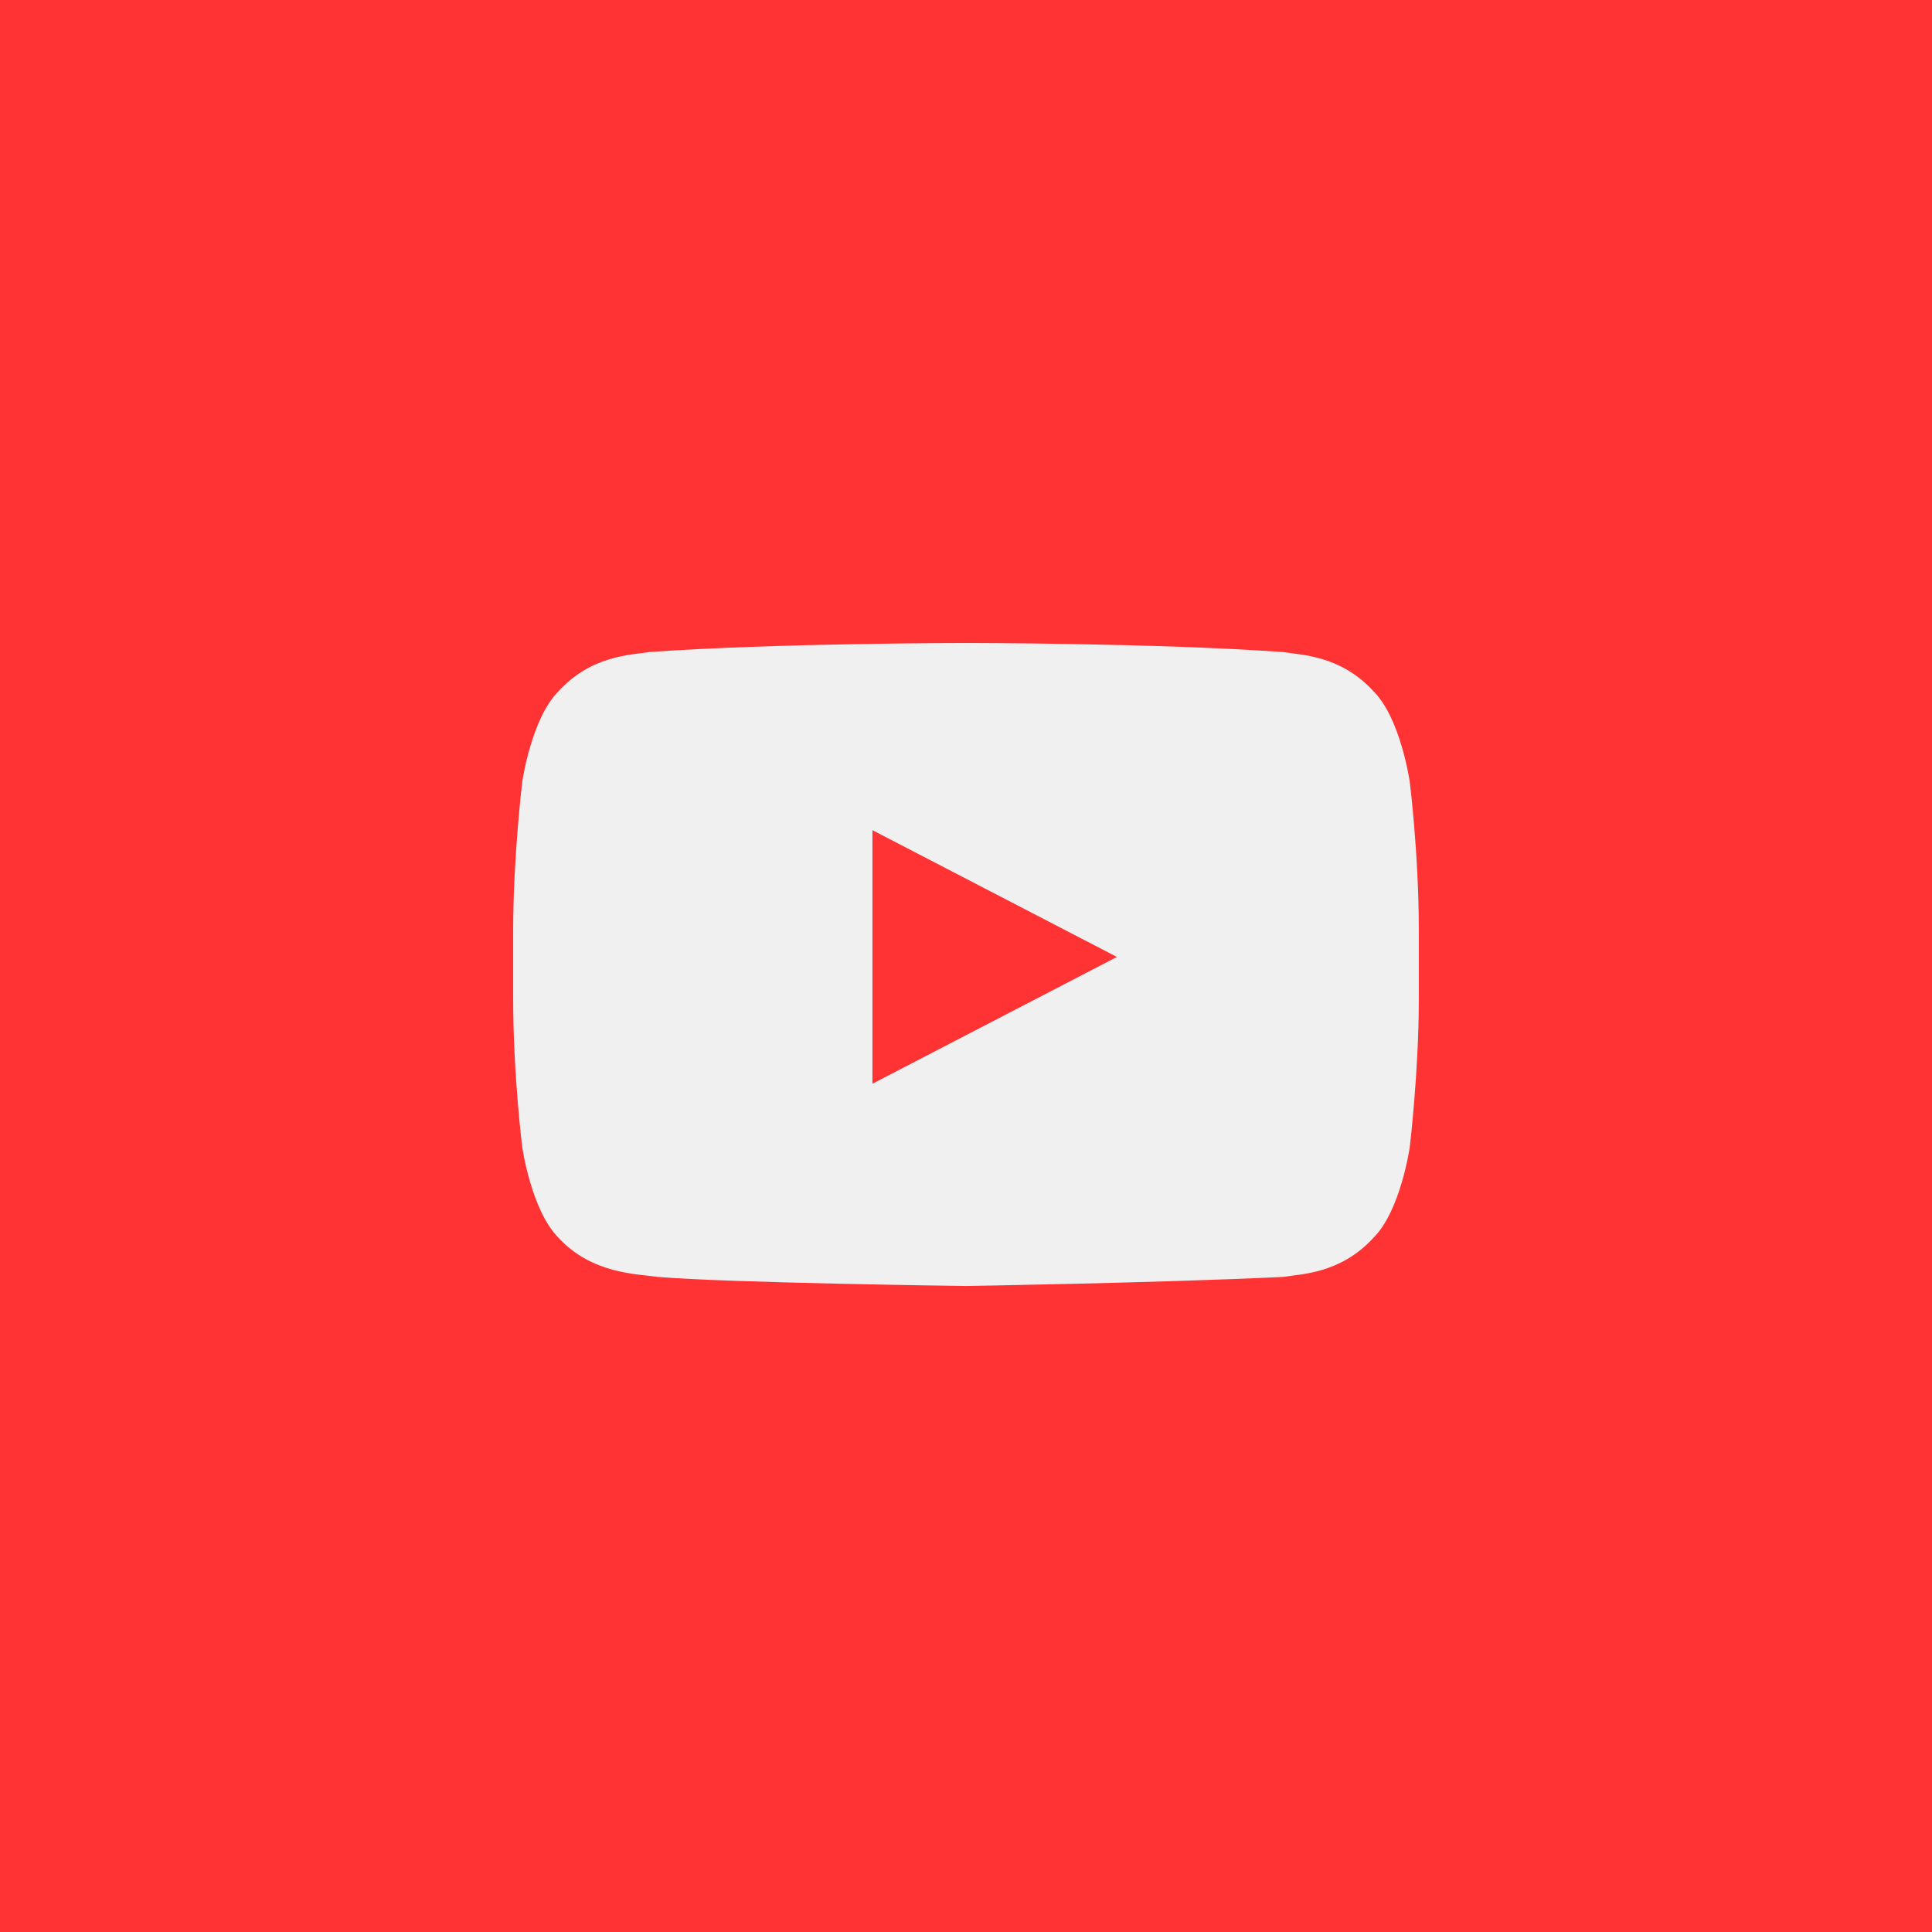
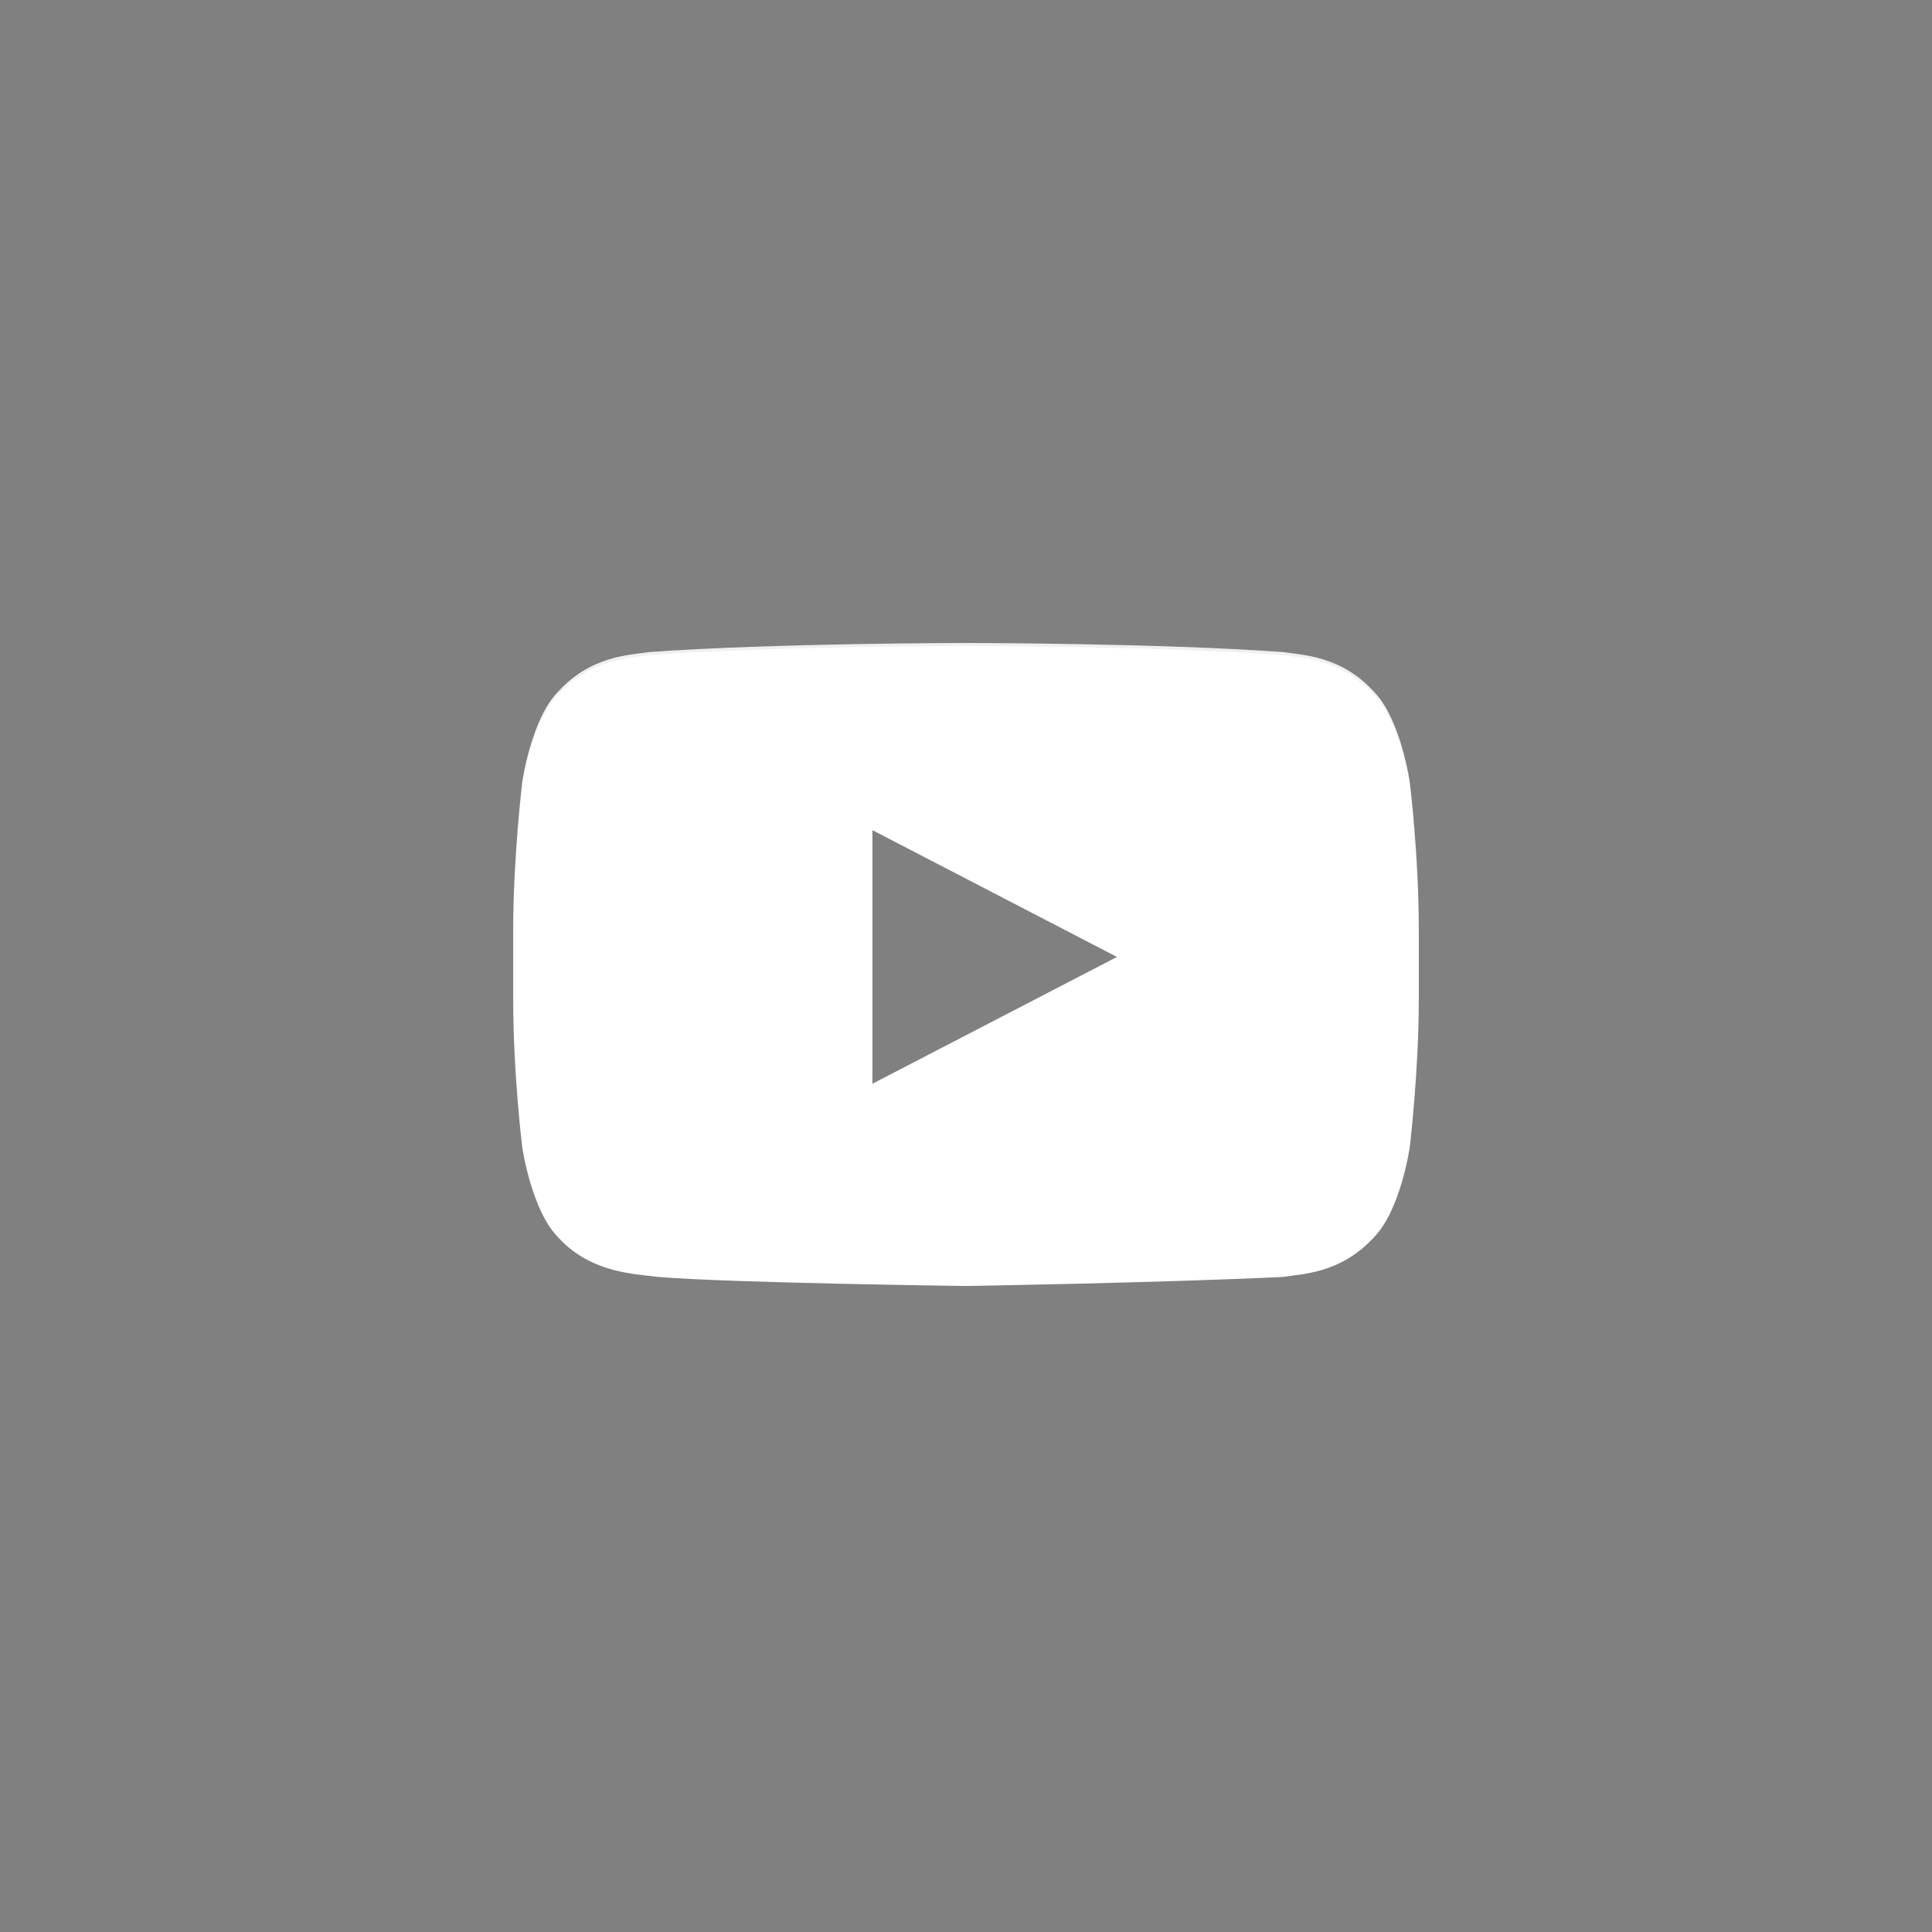
- <svg class="social-svg" style="border-radius: 50%; position: absolute; top: 0px; left: 0px; width: 100%; height: 100%; fill-rule: evenodd;" viewBox="0 0 64 64">
+ <svg class="social-svg" viewBox="0 0 64 64">
  <g class="social-svg-background" style="transition: fill 170ms ease-in-out 0s; fill: transparent;">
    <circle cx="32" cy="32" r="31" />
  </g>
-   <g class="social-svg-icon" style="transition: fill 170ms ease-in-out 0s; fill: transparent;">
+   <g class="social-svg-icon" style="transition: fill 170ms ease-in-out 0s; fill: white;">
    <path d="M46.7,26c0,0-0.3-2.1-1.2-3c-1.1-1.2-2.4-1.2-3-1.3C38.3,21.4,32,21.4,32,21.4h0 c0,0-6.3,0-10.5,0.3c-0.6,0.1-1.9,0.1-3,1.3c-0.9,0.9-1.2,3-1.2,3S17,28.4,17,30.9v2.3c0,2.4,0.3,4.9,0.3,4.9s0.3,2.1,1.2,3 c1.1,1.2,2.6,1.2,3.3,1.3c2.4,0.2,10.2,0.3,10.2,0.3s6.3,0,10.5-0.3c0.6-0.1,1.9-0.1,3-1.3c0.9-0.9,1.2-3,1.2-3s0.3-2.4,0.3-4.9 v-2.3C47,28.4,46.7,26,46.7,26z M28.9,35.9l0-8.4l8.1,4.2L28.9,35.9z" />
  </g>
-   <g class="social-svg-mask" style="transition: fill 170ms ease-in-out 0s; fill: rgb(255, 51, 51);">
+   <g class="social-svg-mask" style="transition: fill 170ms ease-in-out 0s; fill: gray;">
    <path d="M0,0v64h64V0H0z M47,33.1c0,2.4-0.3,4.9-0.3,4.9s-0.3,2.1-1.2,3c-1.1,1.2-2.4,1.2-3,1.3 C38.3,42.5,32,42.6,32,42.6s-7.8-0.1-10.2-0.3c-0.7-0.1-2.2-0.1-3.3-1.3c-0.9-0.9-1.2-3-1.2-3S17,35.6,17,33.1v-2.3 c0-2.4,0.3-4.9,0.3-4.9s0.3-2.1,1.2-3c1.1-1.2,2.4-1.2,3-1.3c4.2-0.3,10.5-0.3,10.5-0.3h0c0,0,6.3,0,10.5,0.3c0.6,0.1,1.9,0.1,3,1.3 c0.9,0.9,1.2,3,1.2,3s0.3,2.4,0.3,4.9V33.1z M28.9,35.9l8.1-4.2l-8.1-4.2L28.9,35.9z" />
  </g>
</svg>
